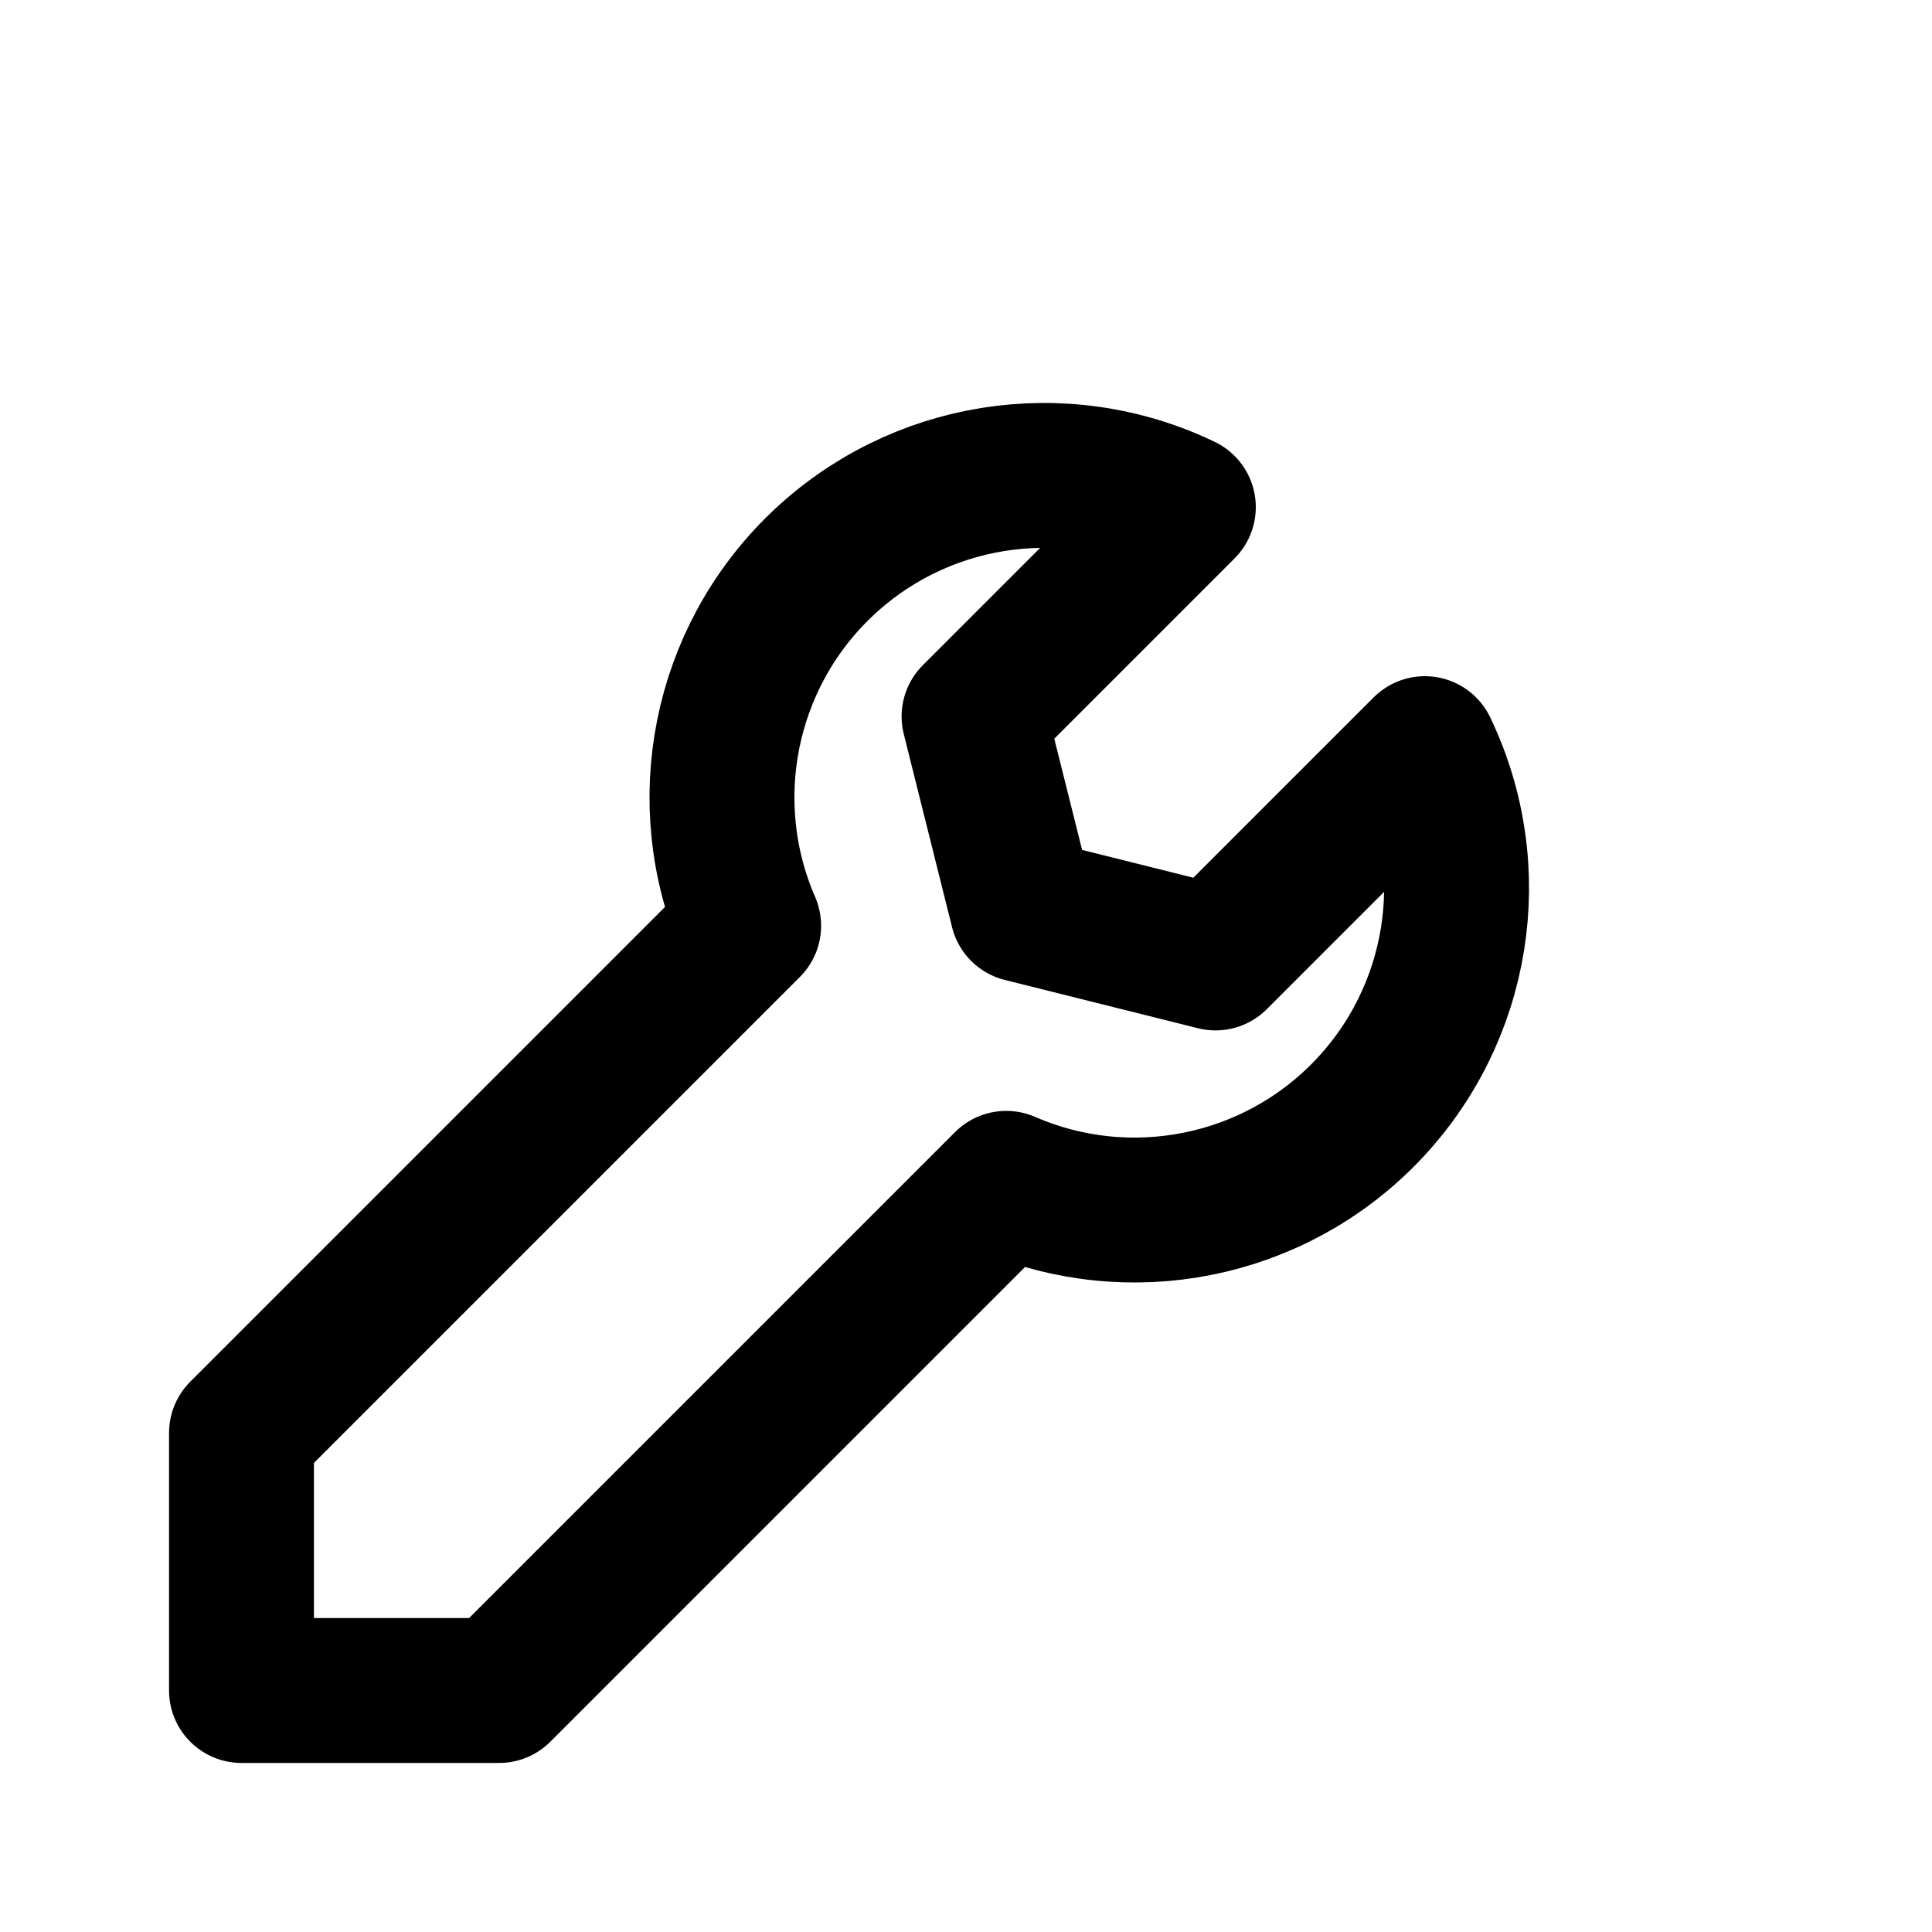
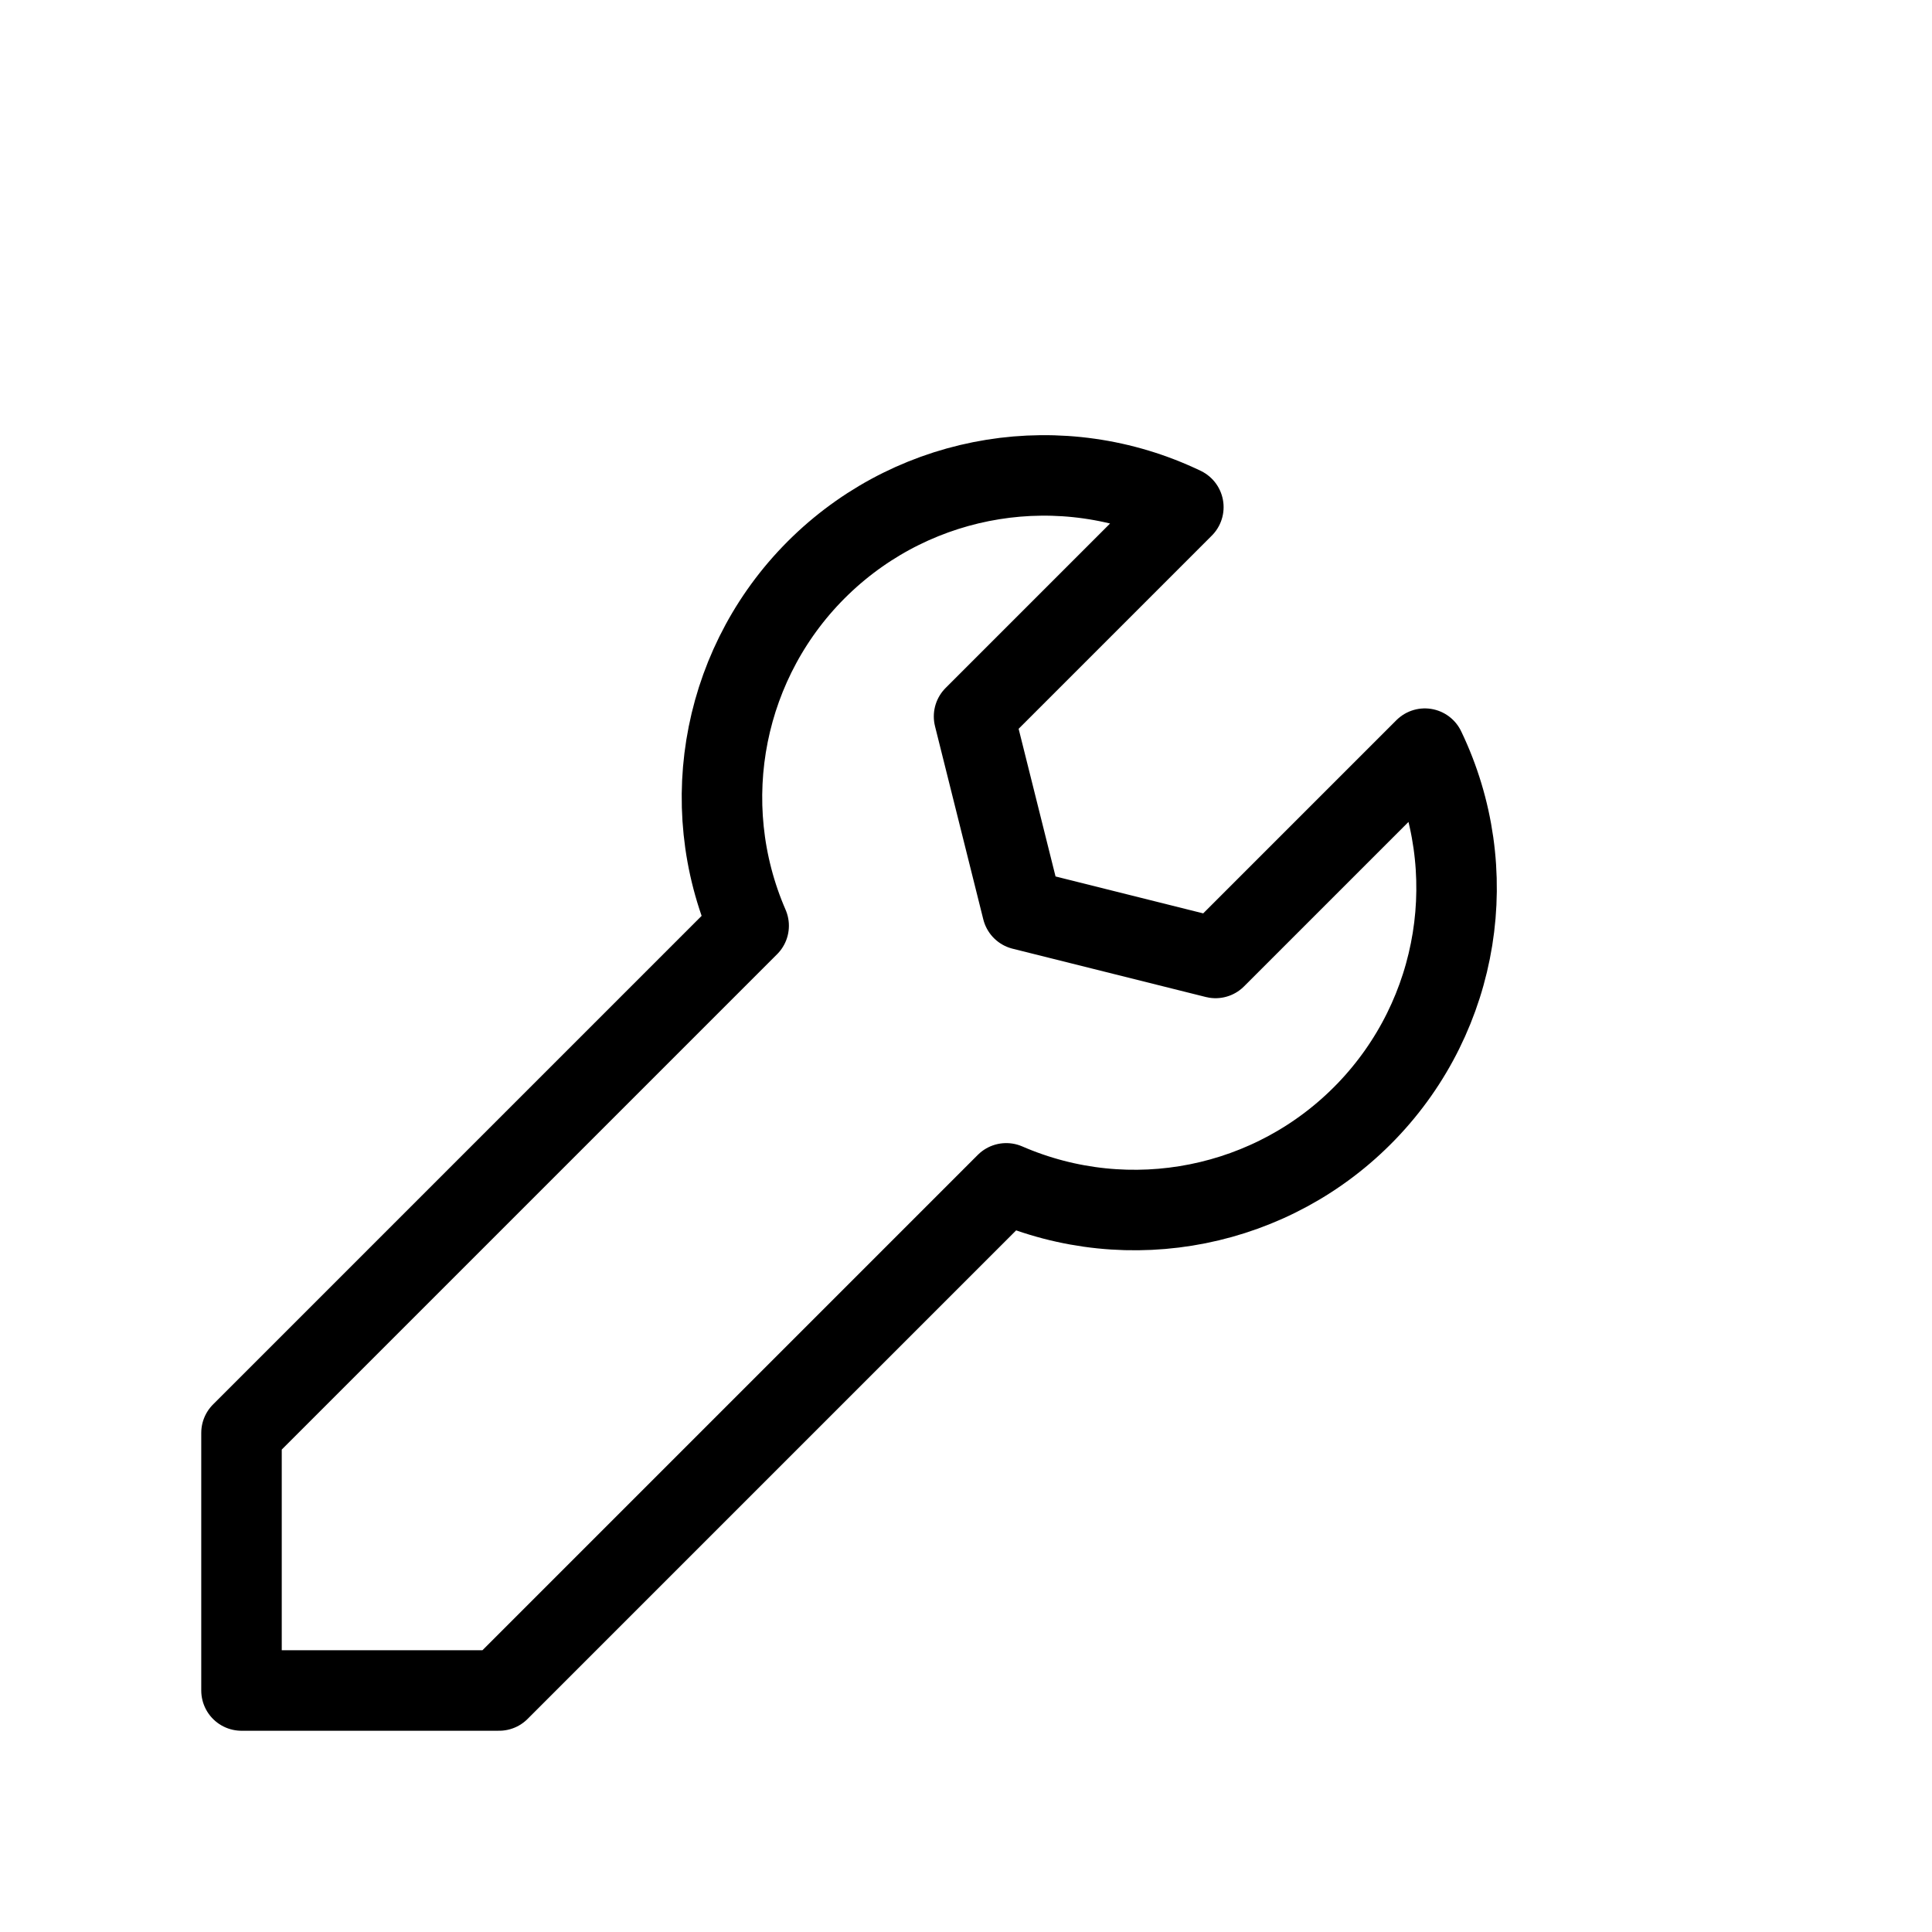
- <svg xmlns="http://www.w3.org/2000/svg" width="24" height="24" viewBox="0 0 24 24" fill="none" stroke="currentColor" stroke-width="1.8" stroke-linecap="round" stroke-linejoin="round">
+ <svg xmlns="http://www.w3.org/2000/svg" width="24" height="24" viewBox="0 0 24 24" fill="none" stroke="currentColor" stroke-width="1" stroke-linecap="round" stroke-linejoin="round">
  <path d="M14.7 6.3a4 4 0 0 0-5.4 5.2L3 17.8V21h3.2l6.3-6.3a4 4 0 0 0 5.2-5.4l-2.6 2.6-2.4-.6-.6-2.4z" />
</svg>
